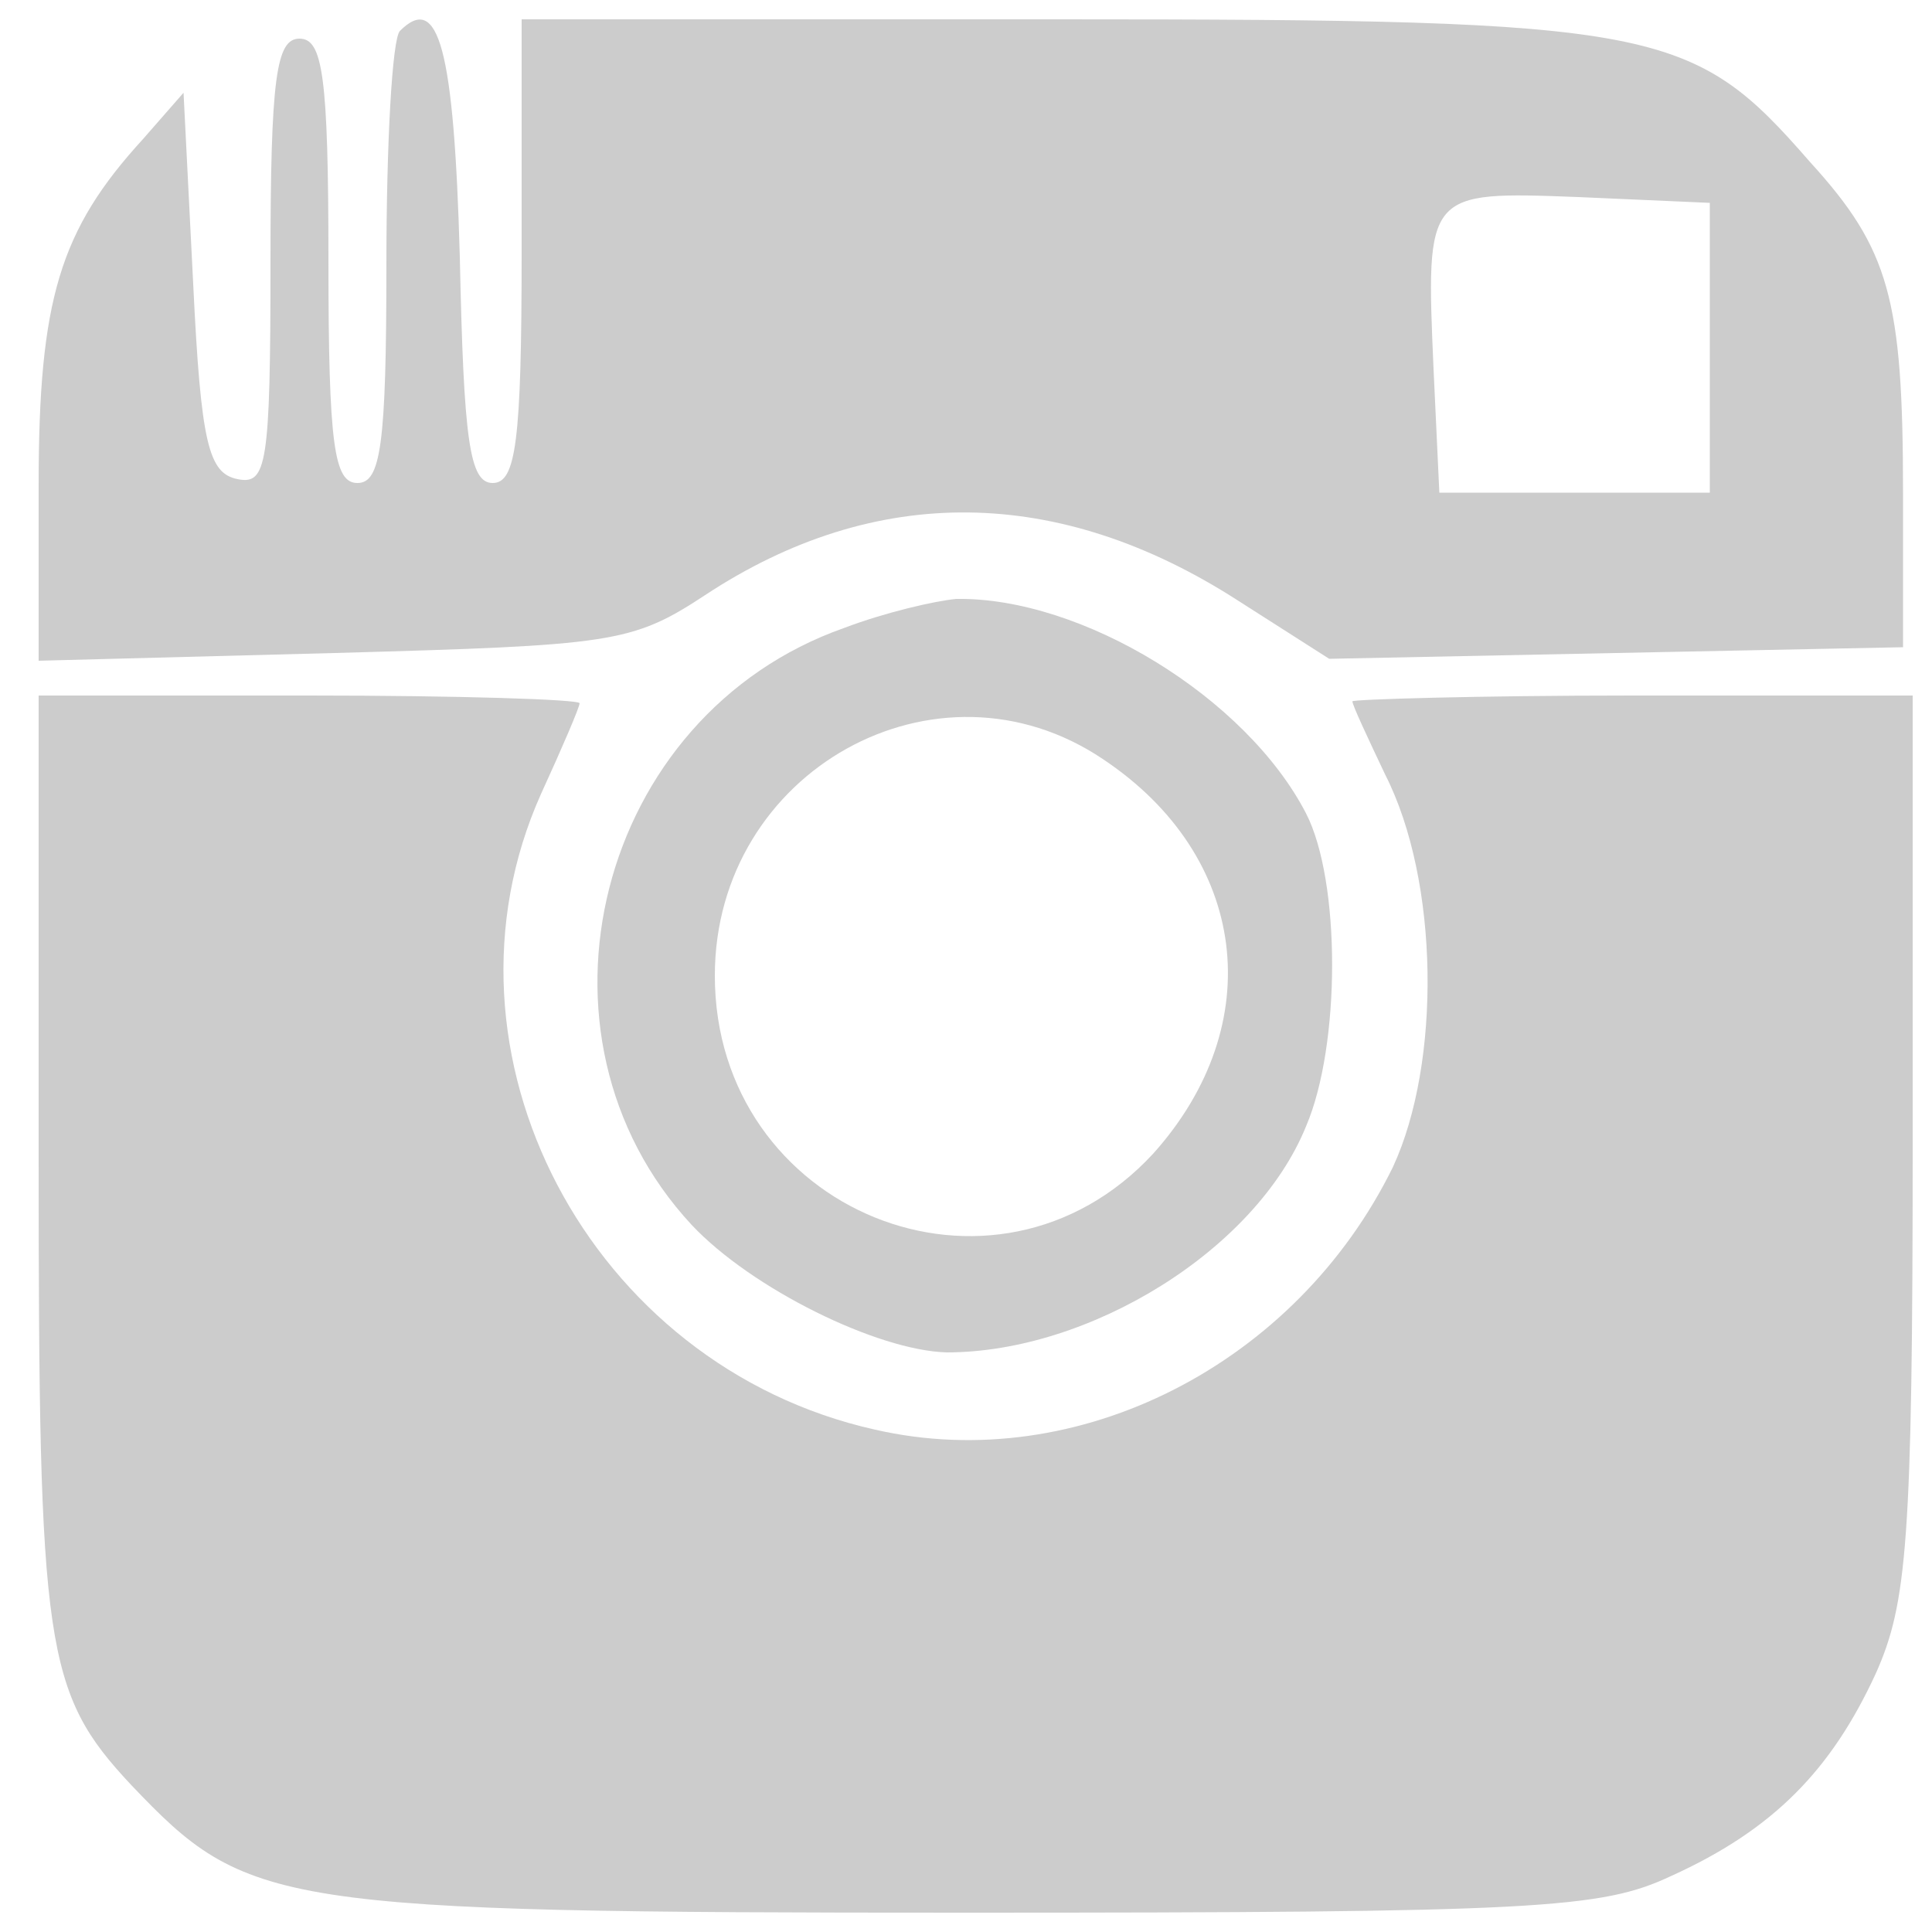
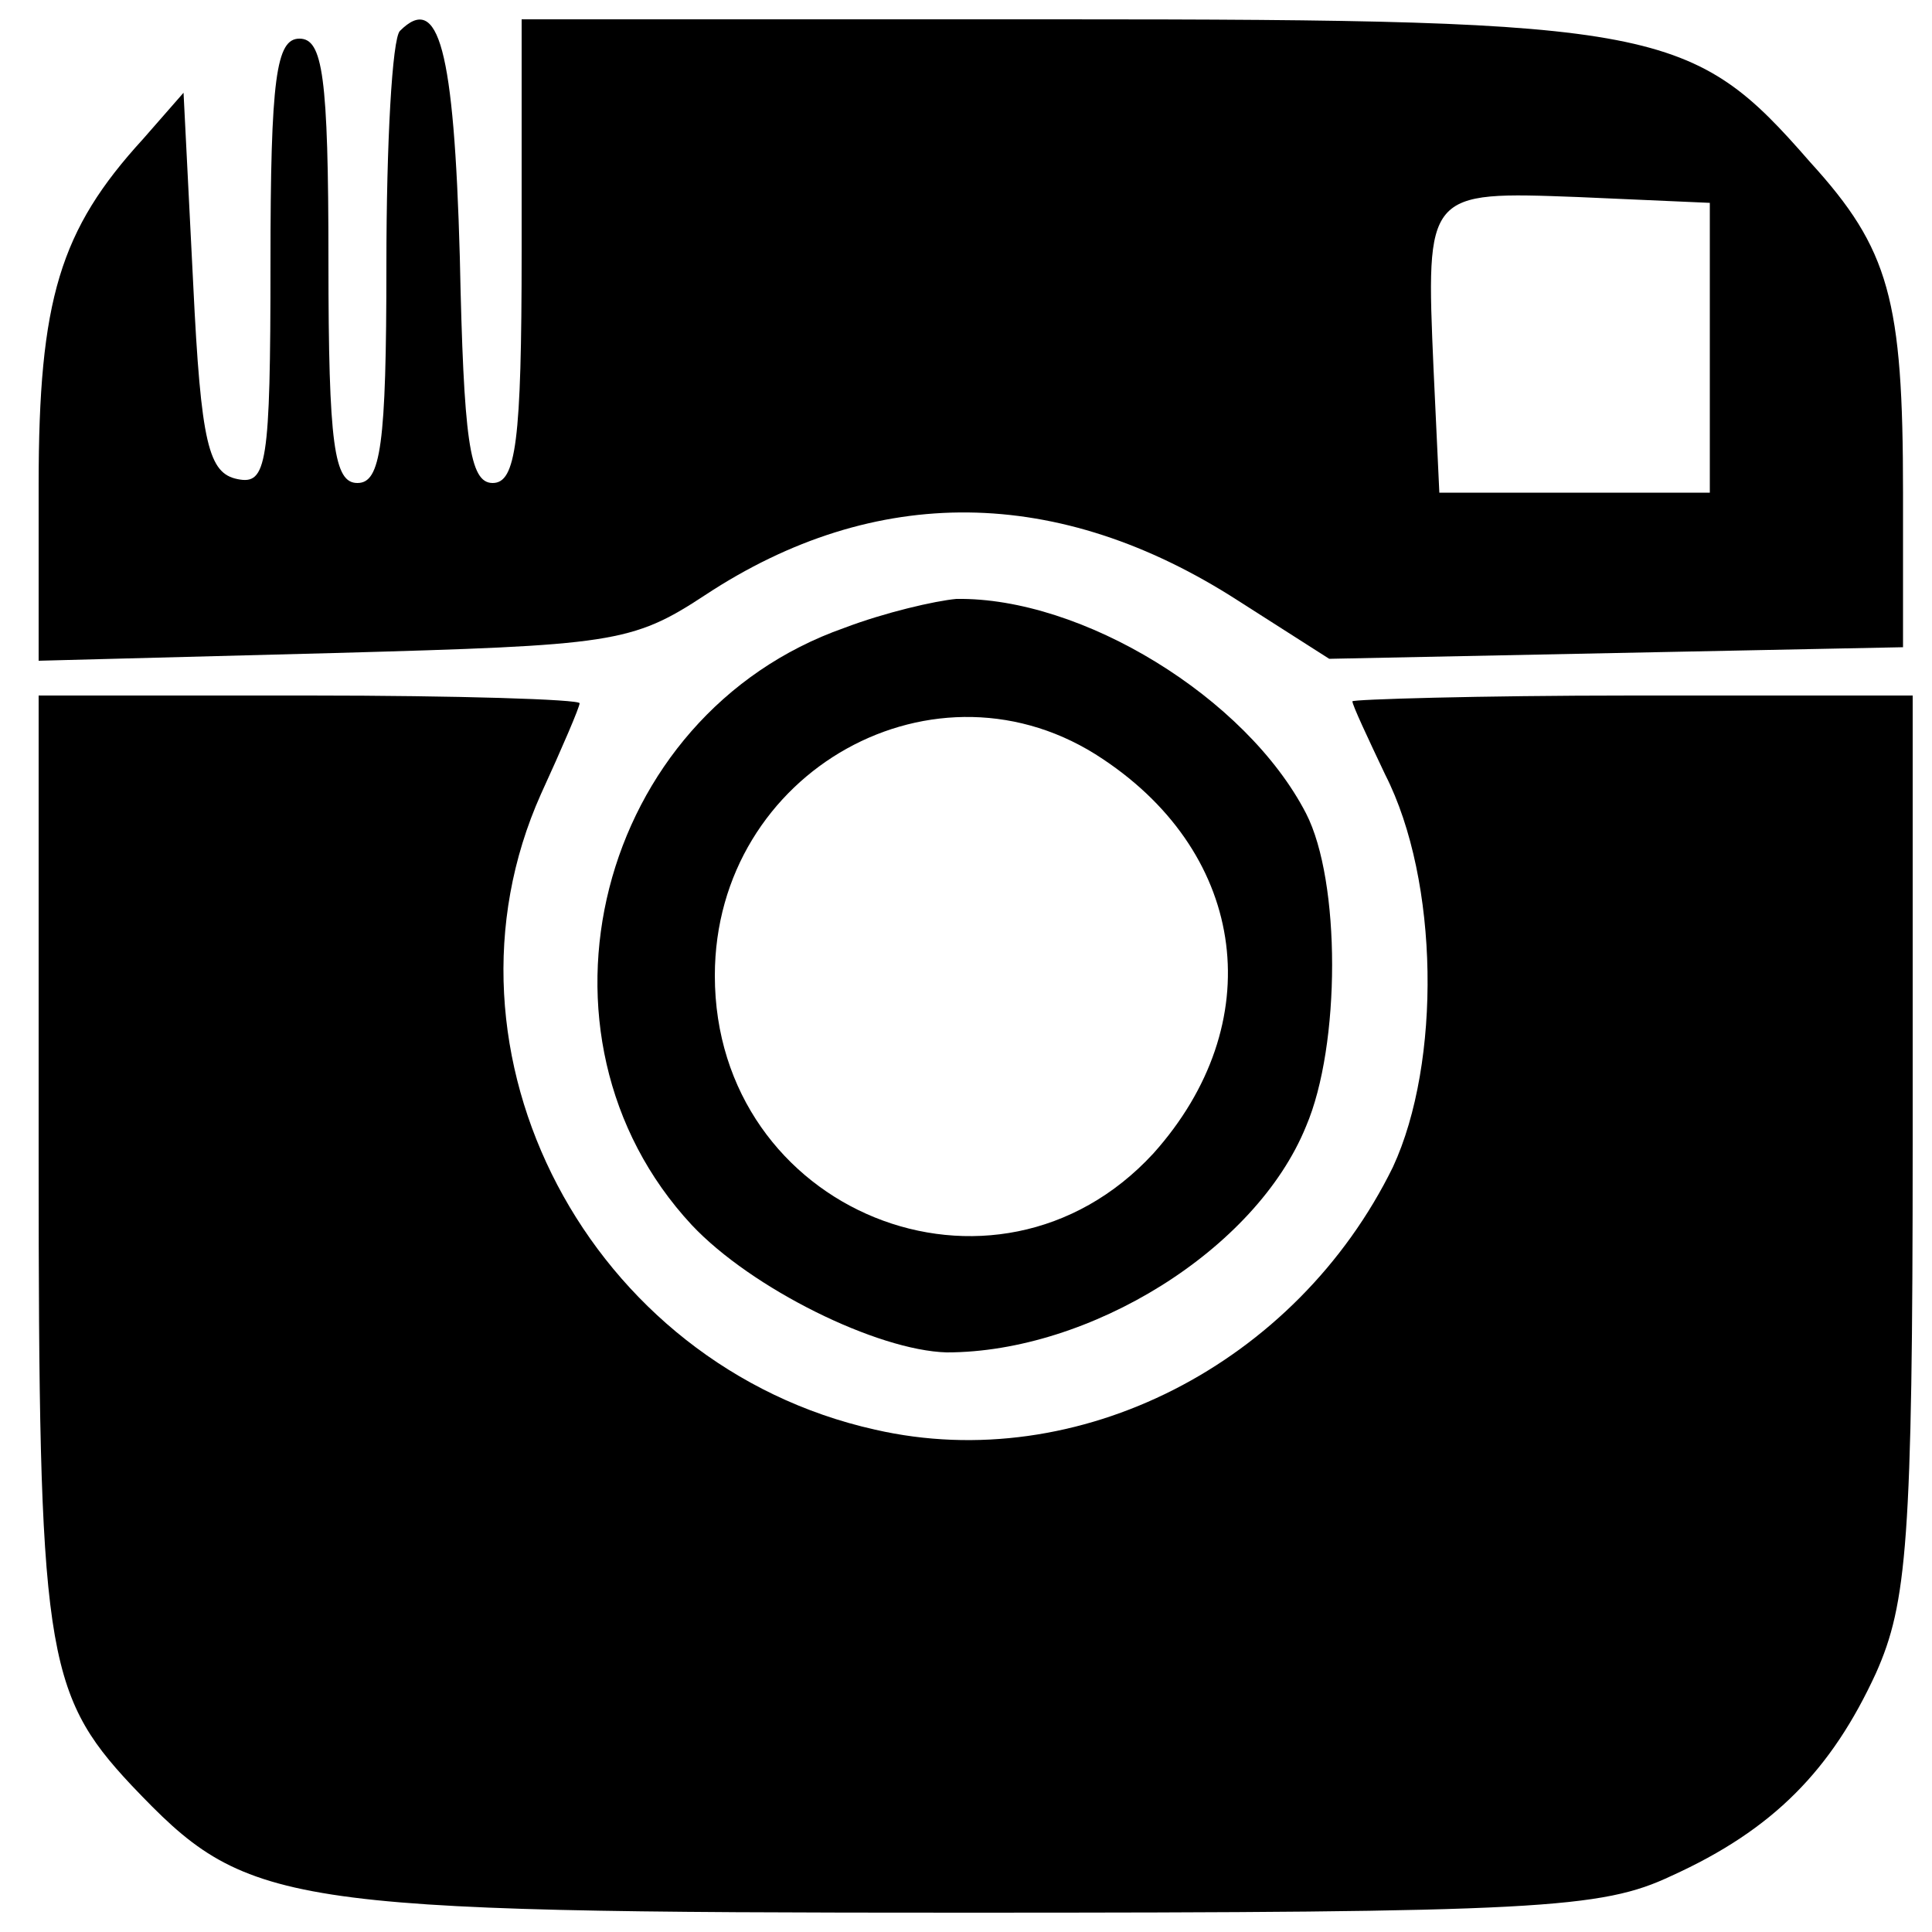
- <svg xmlns="http://www.w3.org/2000/svg" width="100" height="100" preserveAspectRatio="xMidYMid meet">
-   <g>
-     <rect fill="none" id="canvas_background" height="402" width="582" y="-1" x="-1" />
-   </g>
-   <g>
-     <g id="svg_1" fill="#000000" transform="translate(0,100) scale(0.1,-0.1) ">
-       <path fill="#cccccc" id="svg_2" d="m207,984c-4,-4 -7,-58 -7,-121c0,-94 -3,-113 -15,-113c-12,0 -15,19 -15,115c0,96 -3,115 -15,115c-12,0 -15,-20 -15,-116c0,-105 -2,-115 -17,-112c-15,3 -19,18 -23,101l-5,99l-21,-24c-43,-47 -54,-83 -54,-179l0,-91l153,4c144,4 154,5 192,30c88,58 183,57 276,-3l47,-30l148,3l149,3l0,80c0,100 -7,126 -48,171c-61,70 -77,74 -389,74l-278,0l0,-120c0,-99 -3,-120 -15,-120c-12,0 -15,22 -17,117c-3,108 -11,137 -31,117zm678,-164l0,-75l-70,0l-70,0l-3,64c-4,92 -4,92 75,89l68,-3l0,-75z" />
-       <path fill="#cccccc" id="svg_3" d="m437,675c-128,-45 -170,-211 -79,-309c31,-33 96,-65 132,-66c74,0 160,53 186,117c18,42 18,127 0,162c-31,60 -116,112 -181,111c-11,-1 -37,-7 -58,-15zm134,-68c75,-50 86,-137 26,-204c-82,-89 -227,-30 -227,92c0,106 115,170 201,112z" />
-       <path fill="#cccccc" id="svg_4" d="m20,401c0,-254 3,-277 48,-325c60,-63 73,-66 432,-66c296,0 329,2 365,19c53,24 83,55 106,105c16,36 19,68 19,274l0,232l-145,0c-80,0 -145,-2 -145,-3c0,-2 8,-19 17,-38c28,-55 29,-149 4,-203c-50,-102 -163,-160 -268,-136c-148,33 -233,195 -173,329c11,24 20,45 20,47c0,2 -63,4 -140,4l-140,0l0,-239z" />
-     </g>
+ <svg xmlns="http://www.w3.org/2000/svg" version="1.0" width="100pt" height="100pt" viewBox="0 0 100 100" preserveAspectRatio="xMidYMid meet">
+   <g transform="translate(0,100) scale(0.1,-0.1)" fill="#000000" stroke="none">
+     <path d="M207 984 c-4 -4 -7 -58 -7 -121 0 -94 -3 -113 -15 -113 -12 0 -15 19 -15 115 0 96 -3 115 -15 115 -12 0 -15 -20 -15 -116 0 -105 -2 -115 -17 -112 -15 3 -19 18 -23 101 l-5 99 -21 -24 c-43 -47 -54 -83 -54 -179 l0 -91 153 4 c144 4 154 5 192 30 88 58 183 57 276 -3 l47 -30 148 3 149 3 0 80 c0 100 -7 126 -48 171 -61 70 -77 74 -389 74 l-278 0 0 -120 c0 -99 -3 -120 -15 -120 -12 0 -15 22 -17 117 -3 108 -11 137 -31 117z m678 -164 l0 -75 -70 0 -70 0 -3 64 c-4 92 -4 92 75 89 l68 -3 0 -75z" />
+     <path d="M437 675 c-128 -45 -170 -211 -79 -309 31 -33 96 -65 132 -66 74 0 160 53 186 117 18 42 18 127 0 162 -31 60 -116 112 -181 111 -11 -1 -37 -7 -58 -15z m134 -68 c75 -50 86 -137 26 -204 -82 -89 -227 -30 -227 92 0 106 115 170 201 112z" />
+     <path d="M20 401 c0 -254 3 -277 48 -325 60 -63 73 -66 432 -66 296 0 329 2 365 19 53 24 83 55 106 105 16 36 19 68 19 274 l0 232 -145 0 c-80 0 -145 -2 -145 -3 0 -2 8 -19 17 -38 28 -55 29 -149 4 -203 -50 -102 -163 -160 -268 -136 -148 33 -233 195 -173 329 11 24 20 45 20 47 0 2 -63 4 -140 4 l-140 0 0 -239z" />
  </g>
</svg>
